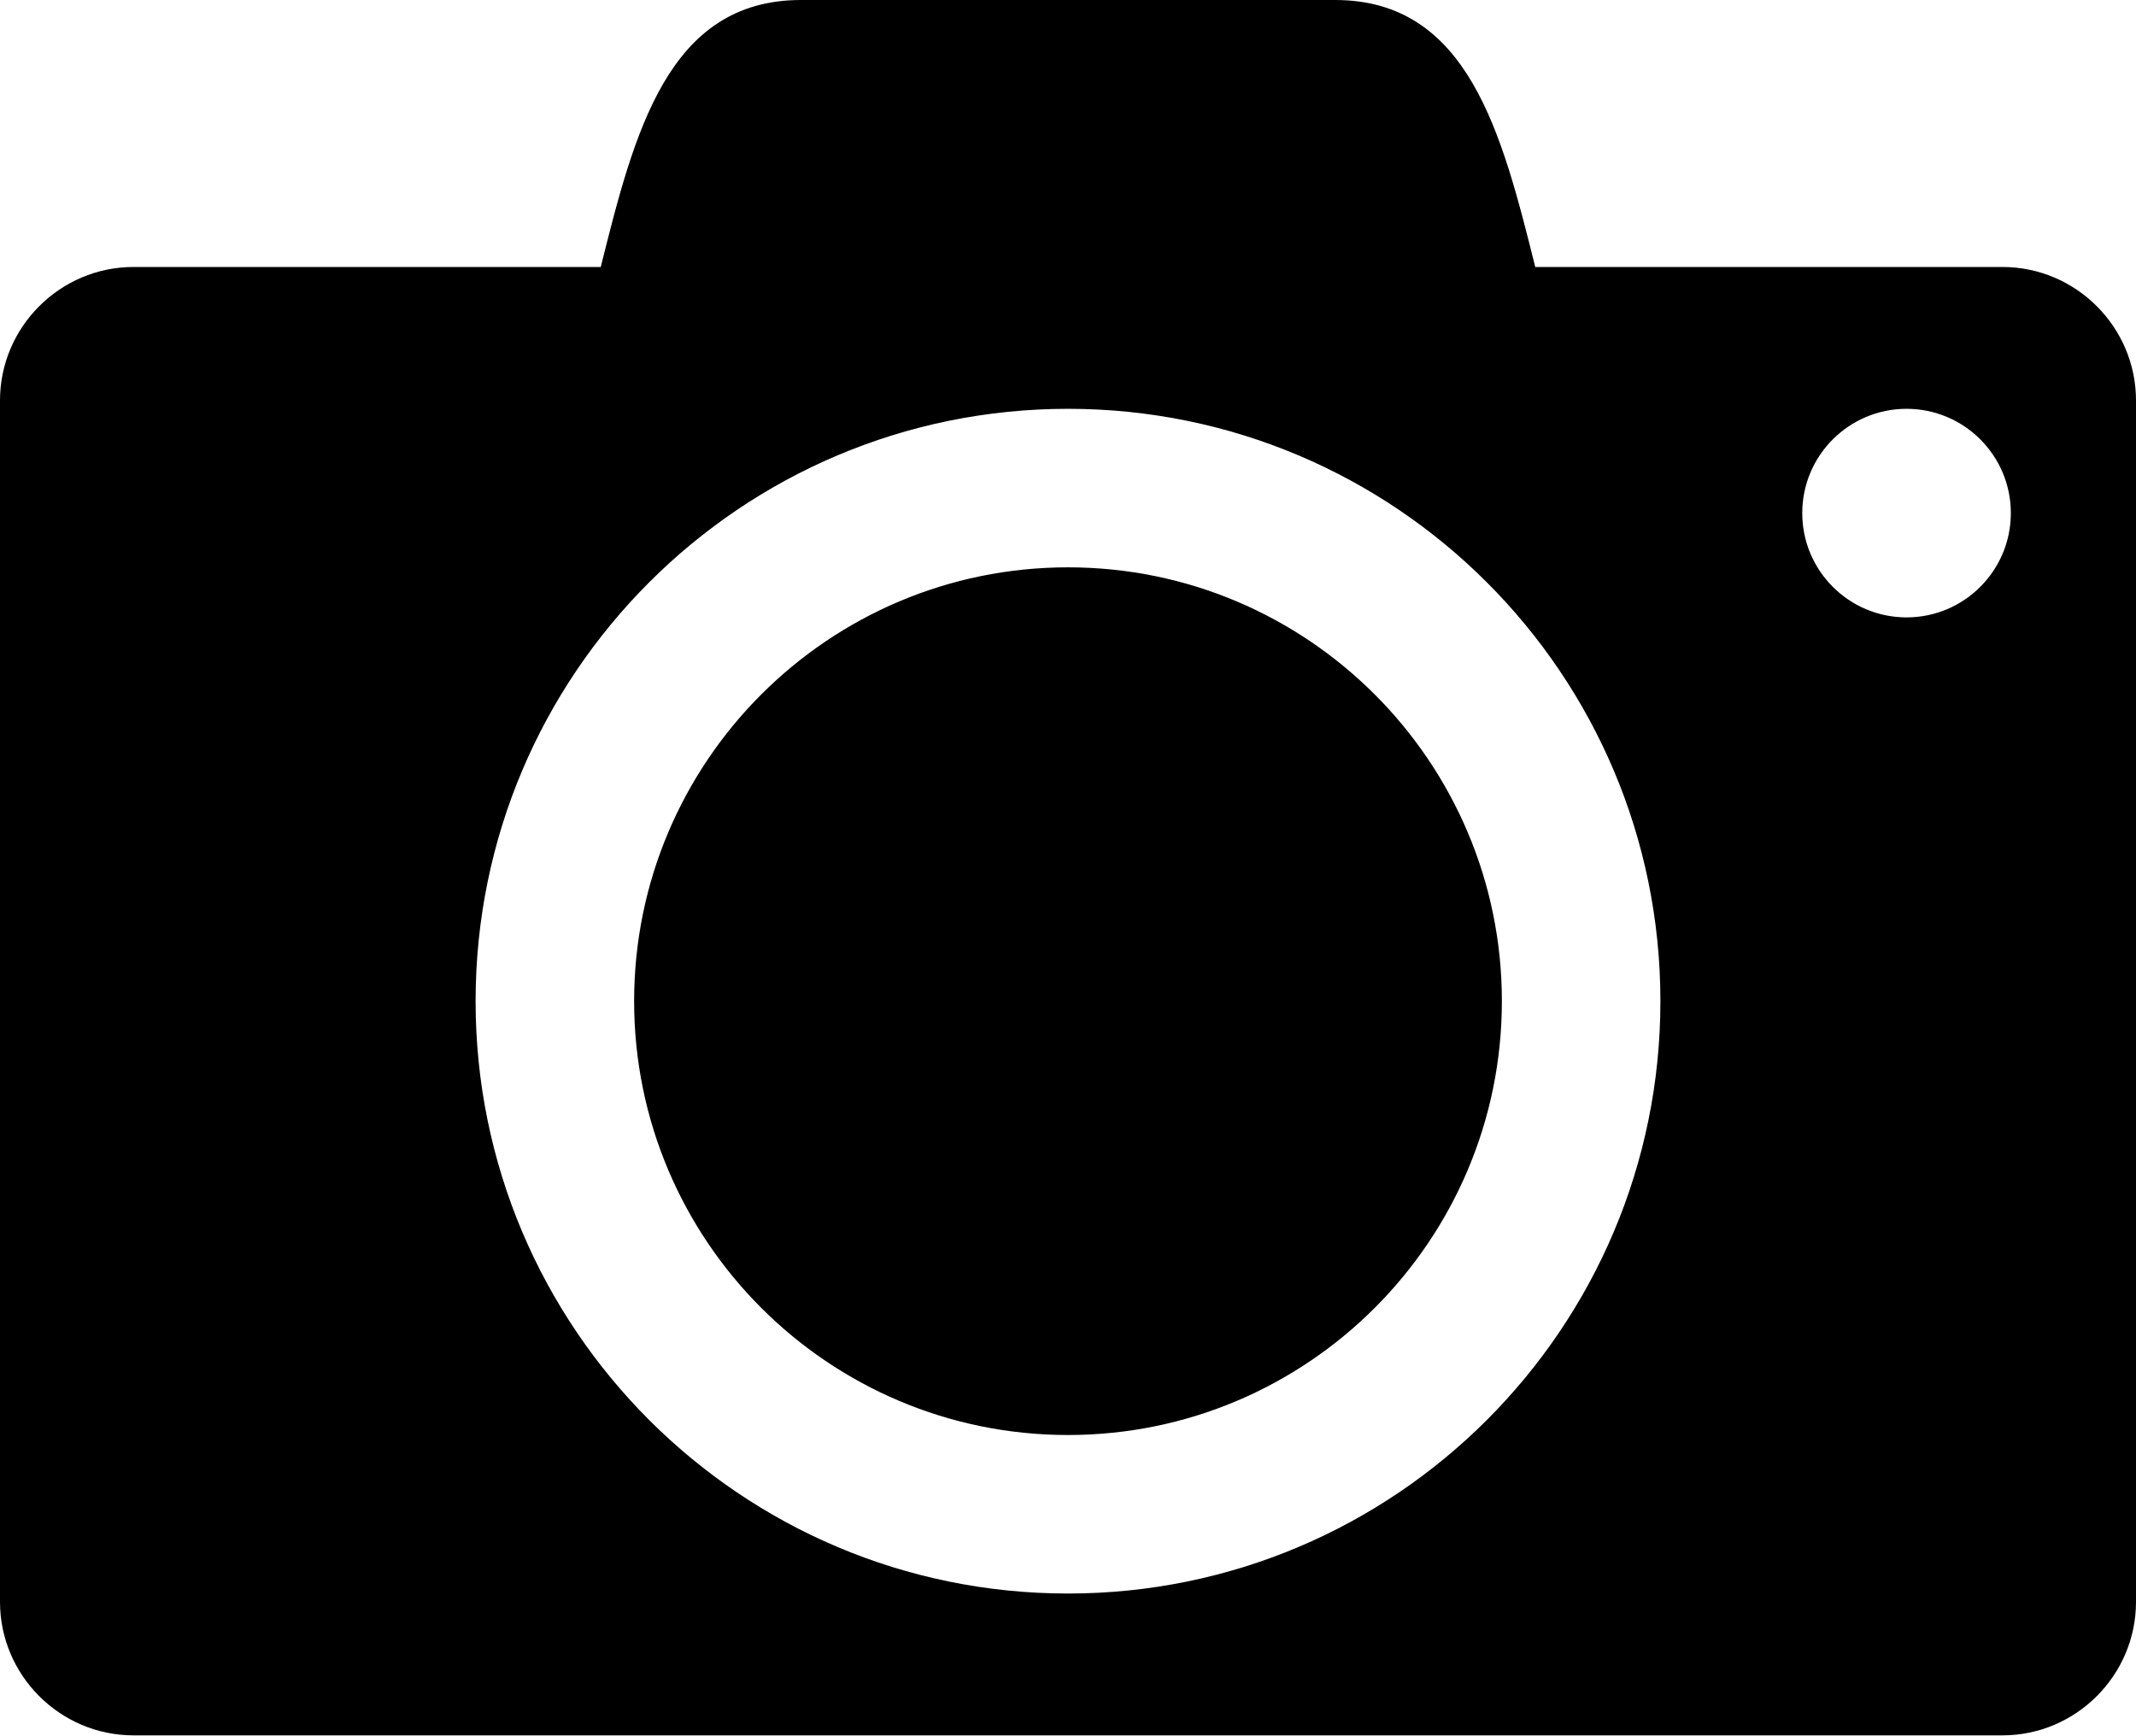
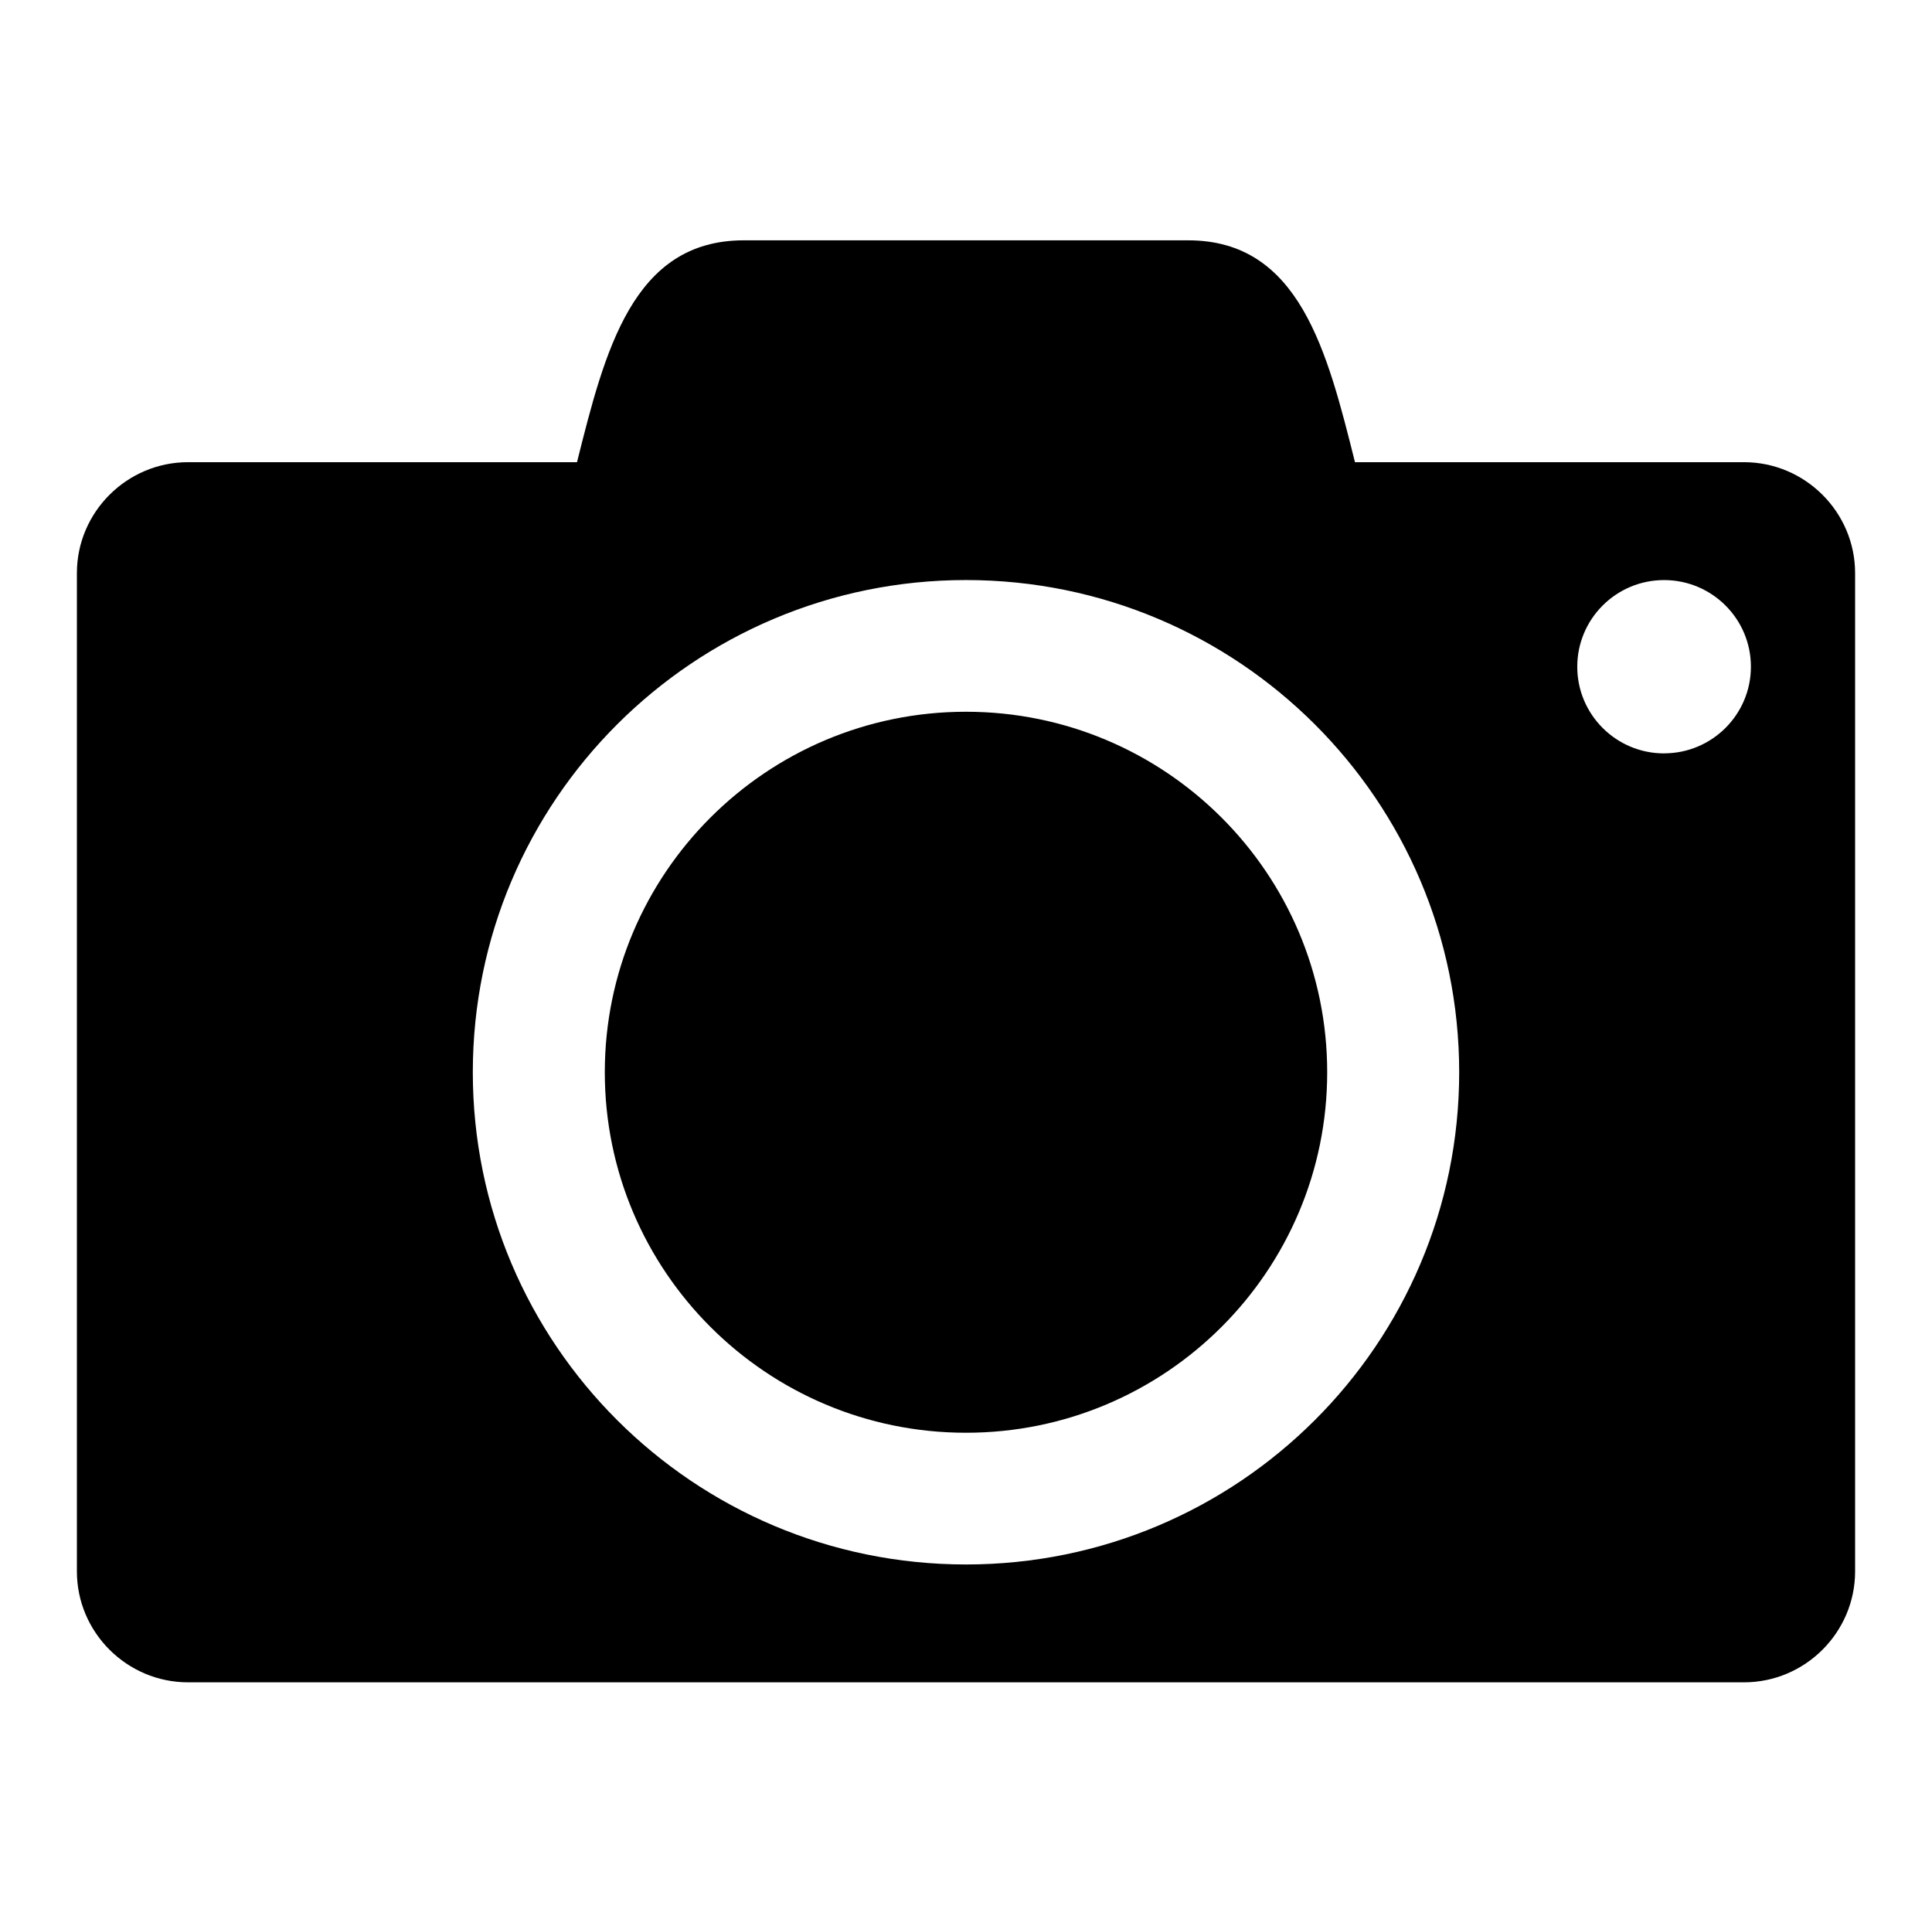
- <svg viewBox="0 0 512 416">
-   <path d="M152 240c0 57.4 46.6 104 104 104s104-46.6 104-104-46.6-104-104-104-104 46.6-104 104zM480 64H368c-8-32-16-64-48-64H192c-32 0-40 32-48 64H32C14.4 64 0 78.4 0 96v288c0 17.6 14.4 32 32 32h448c17.6 0 32-14.4 32-32V96c0-17.6-14.4-32-32-32zM256 382c-78.4 0-142-63.6-142-142S177.6 98 256 98s142 63.6 142 142-63.6 142-142 142zm201-234c13.8 0 25-11.2 25-25s-11.2-25-25-25-25 11.2-25 25 11.2 25 25 25z" fill="#000" fill-rule="evenodd" />
+ <svg xmlns="http://www.w3.org/2000/svg" viewBox="0 0 201 200">
+   <path d="M62.922 111.538c0 20.698 16.838 37.5 37.578 37.5 20.74 0 37.578-16.802 37.578-37.5 0-20.697-16.838-37.5-37.578-37.5-20.74 0-37.578 16.803-37.578 37.5zm118.516-63.46h-40.47C138.08 36.538 135.19 25 123.626 25h-46.25C65.812 25 62.922 36.538 60.03 48.077H19.563C13.203 48.077 8 53.27 8 59.615v103.847C8 169.808 13.203 175 19.563 175h161.875c6.36 0 11.562-5.192 11.562-11.538V59.615c0-6.346-5.203-11.538-11.563-11.538zM100.5 162.74c-28.328 0-51.31-22.932-51.31-51.202s22.982-51.2 51.31-51.2c28.328 0 51.31 22.93 51.31 51.2 0 28.27-22.982 51.202-51.31 51.202zm72.627-84.375c4.986 0 9.033-4.038 9.033-9.014 0-4.972-4.047-9.01-9.033-9.01s-9.033 4.038-9.033 9.014c0 4.977 4.047 9.015 9.033 9.015z" fill-rule="evenodd" />
</svg>
